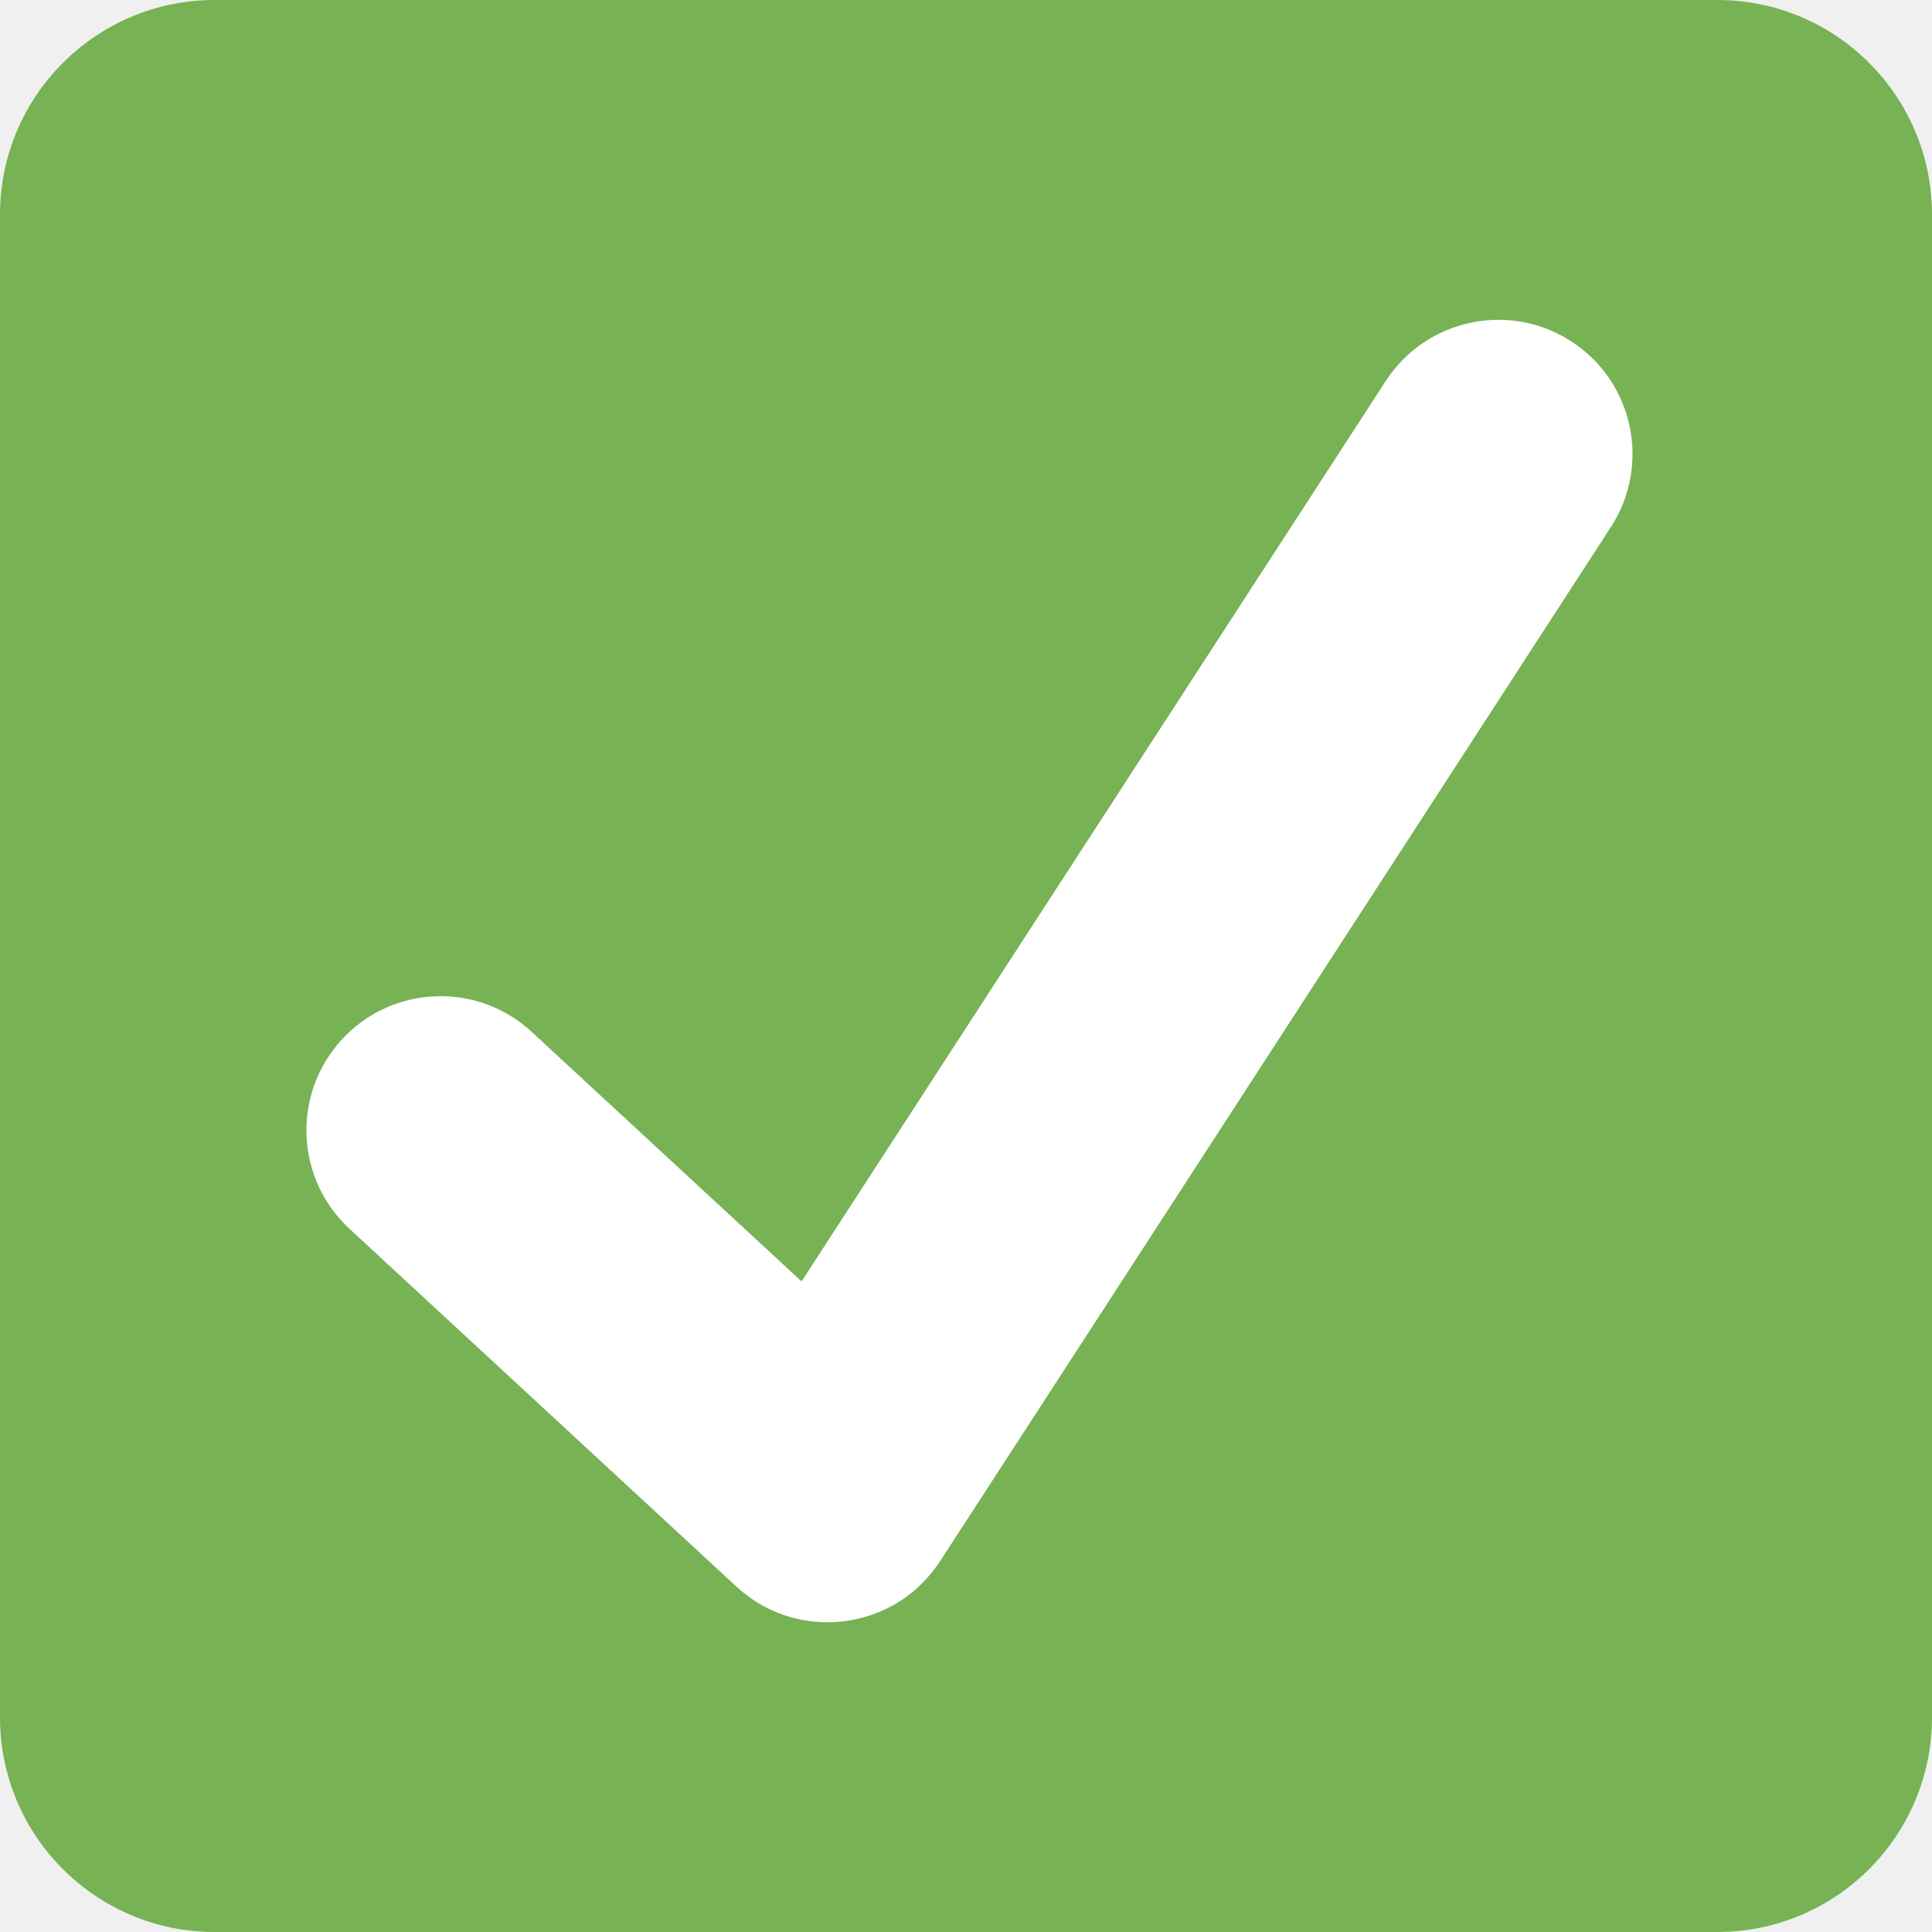
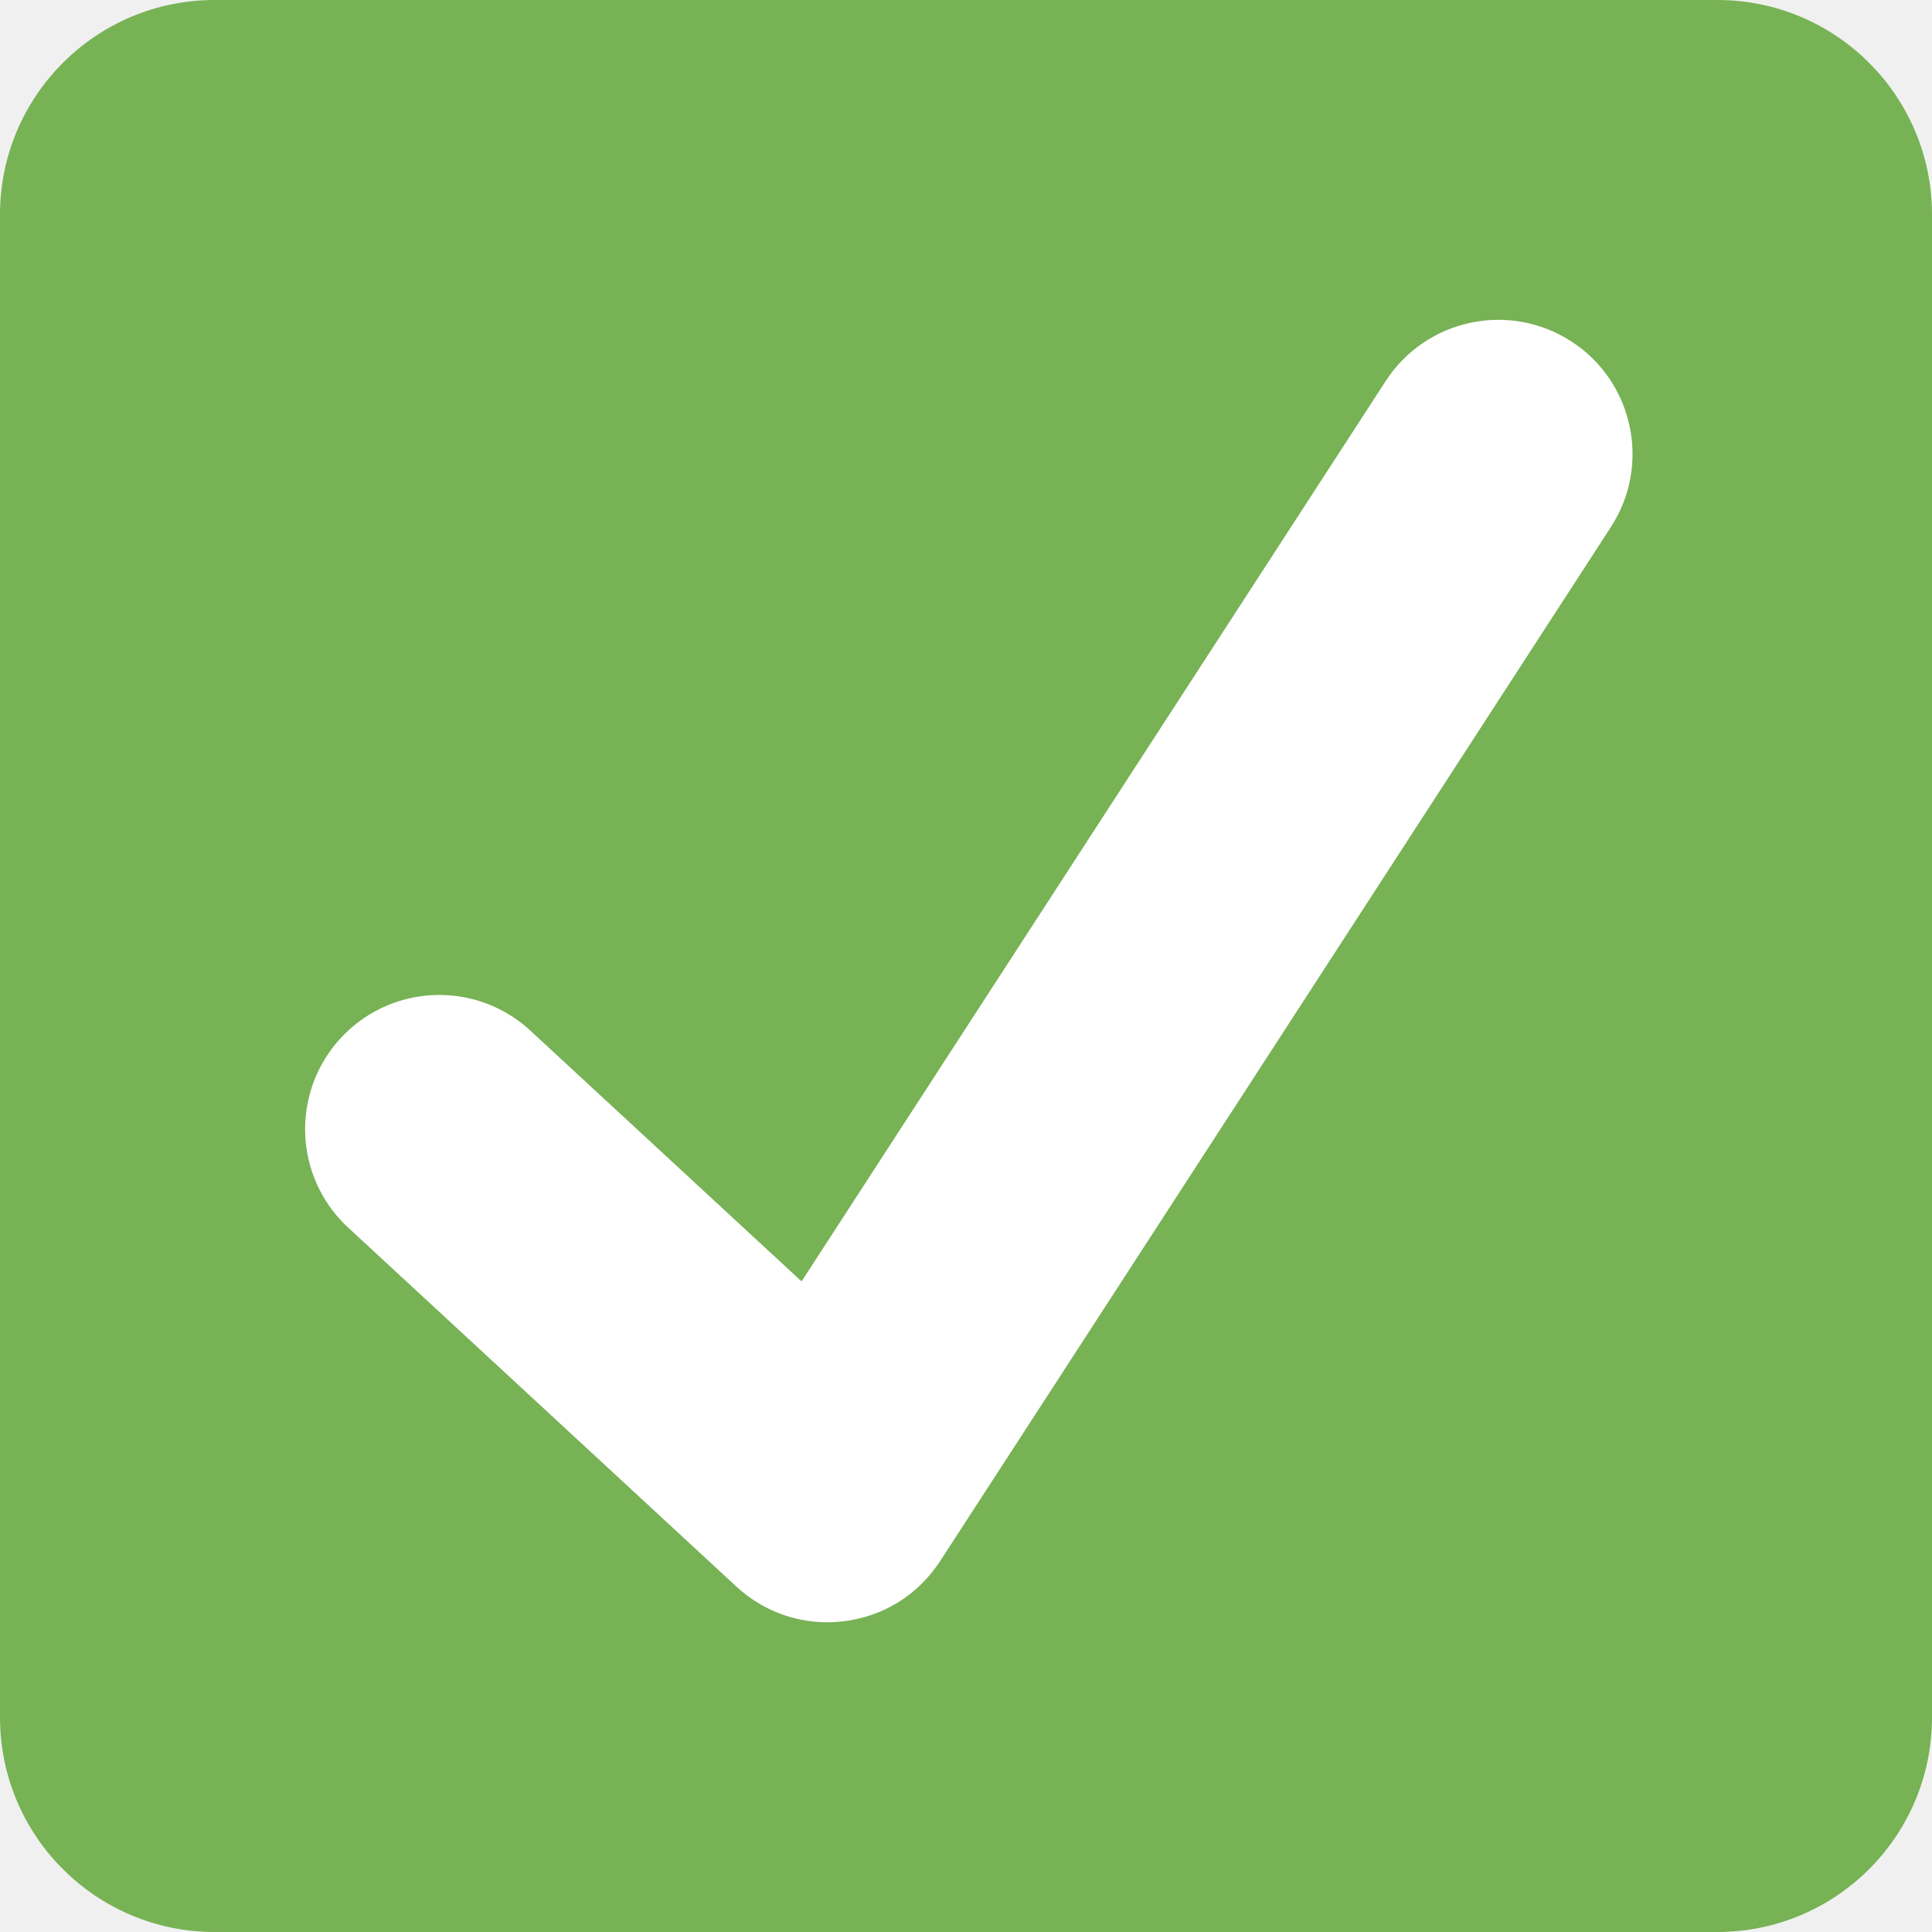
<svg xmlns="http://www.w3.org/2000/svg" viewBox="0 0 36 36">
-   <path fill="#77B255" d="M36 32c0 2.209-1.791 4-4 4H4c-2.209 0-4-1.791-4-4V4c0-2.209 1.791-4 4-4h28c2.209 0 4 1.791 4 4v28z" />
-   <path fill="#FFF" d="M29.28 6.362c-1.156-.751-2.704-.422-3.458.736L14.936 23.877l-5.029-4.65c-1.014-.938-2.596-.875-3.533.138-.937 1.014-.875 2.596.139 3.533l7.209 6.666c.48.445 1.09.665 1.696.665.673 0 1.534-.282 2.099-1.139.332-.506 12.5-19.27 12.5-19.27.751-1.159.421-2.707-.737-3.458z" />
+   <path fill="#77B255" d="M36 32a4 4 0 0 1-4 4H4a4 4 0 0 1-4-4V4a4 4 0 0 1 4-4h28a4 4 0 0 1 4 4v28z" />
+   <path fill="#FFF" d="M29.28 6.362a2.502 2.502 0 0 0-3.458.736L14.936 23.877l-5.029-4.65a2.5 2.5 0 1 0-3.394 3.671l7.209 6.666c.48.445 1.09.665 1.696.665.673 0 1.534-.282 2.099-1.139.332-.506 12.5-19.27 12.5-19.27a2.5 2.5 0 0 0-.737-3.458z" />
</svg>
